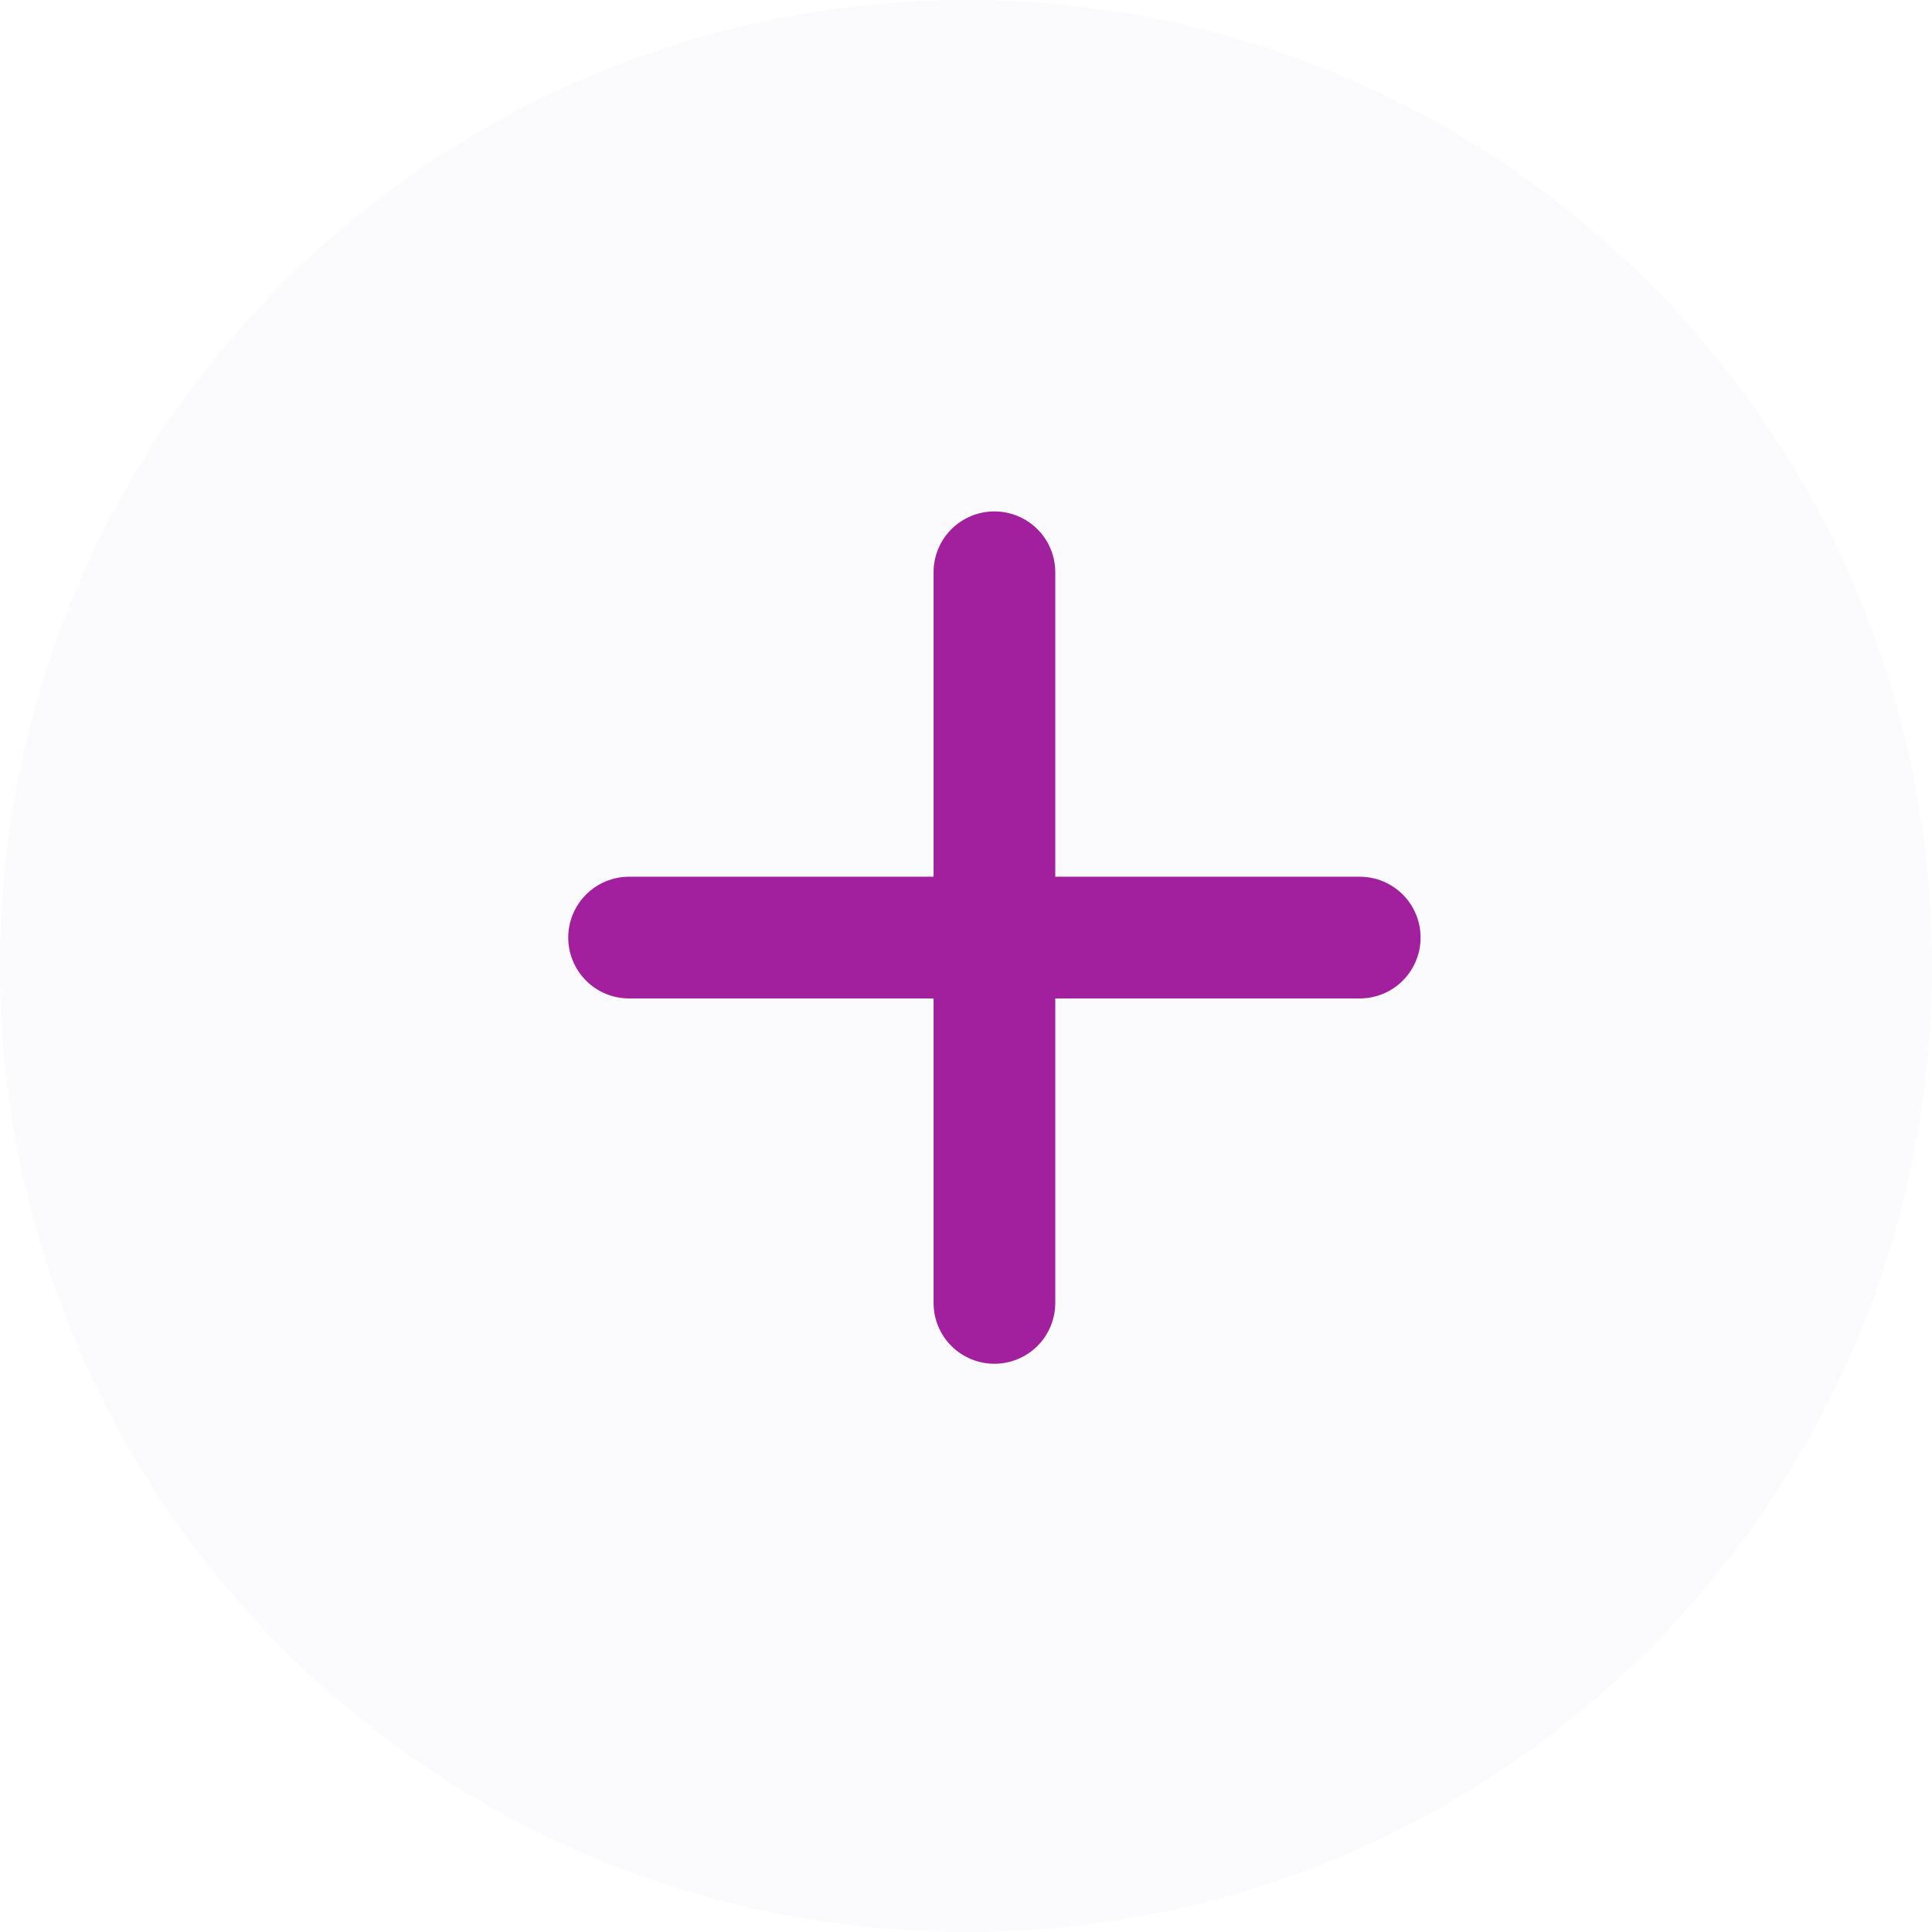
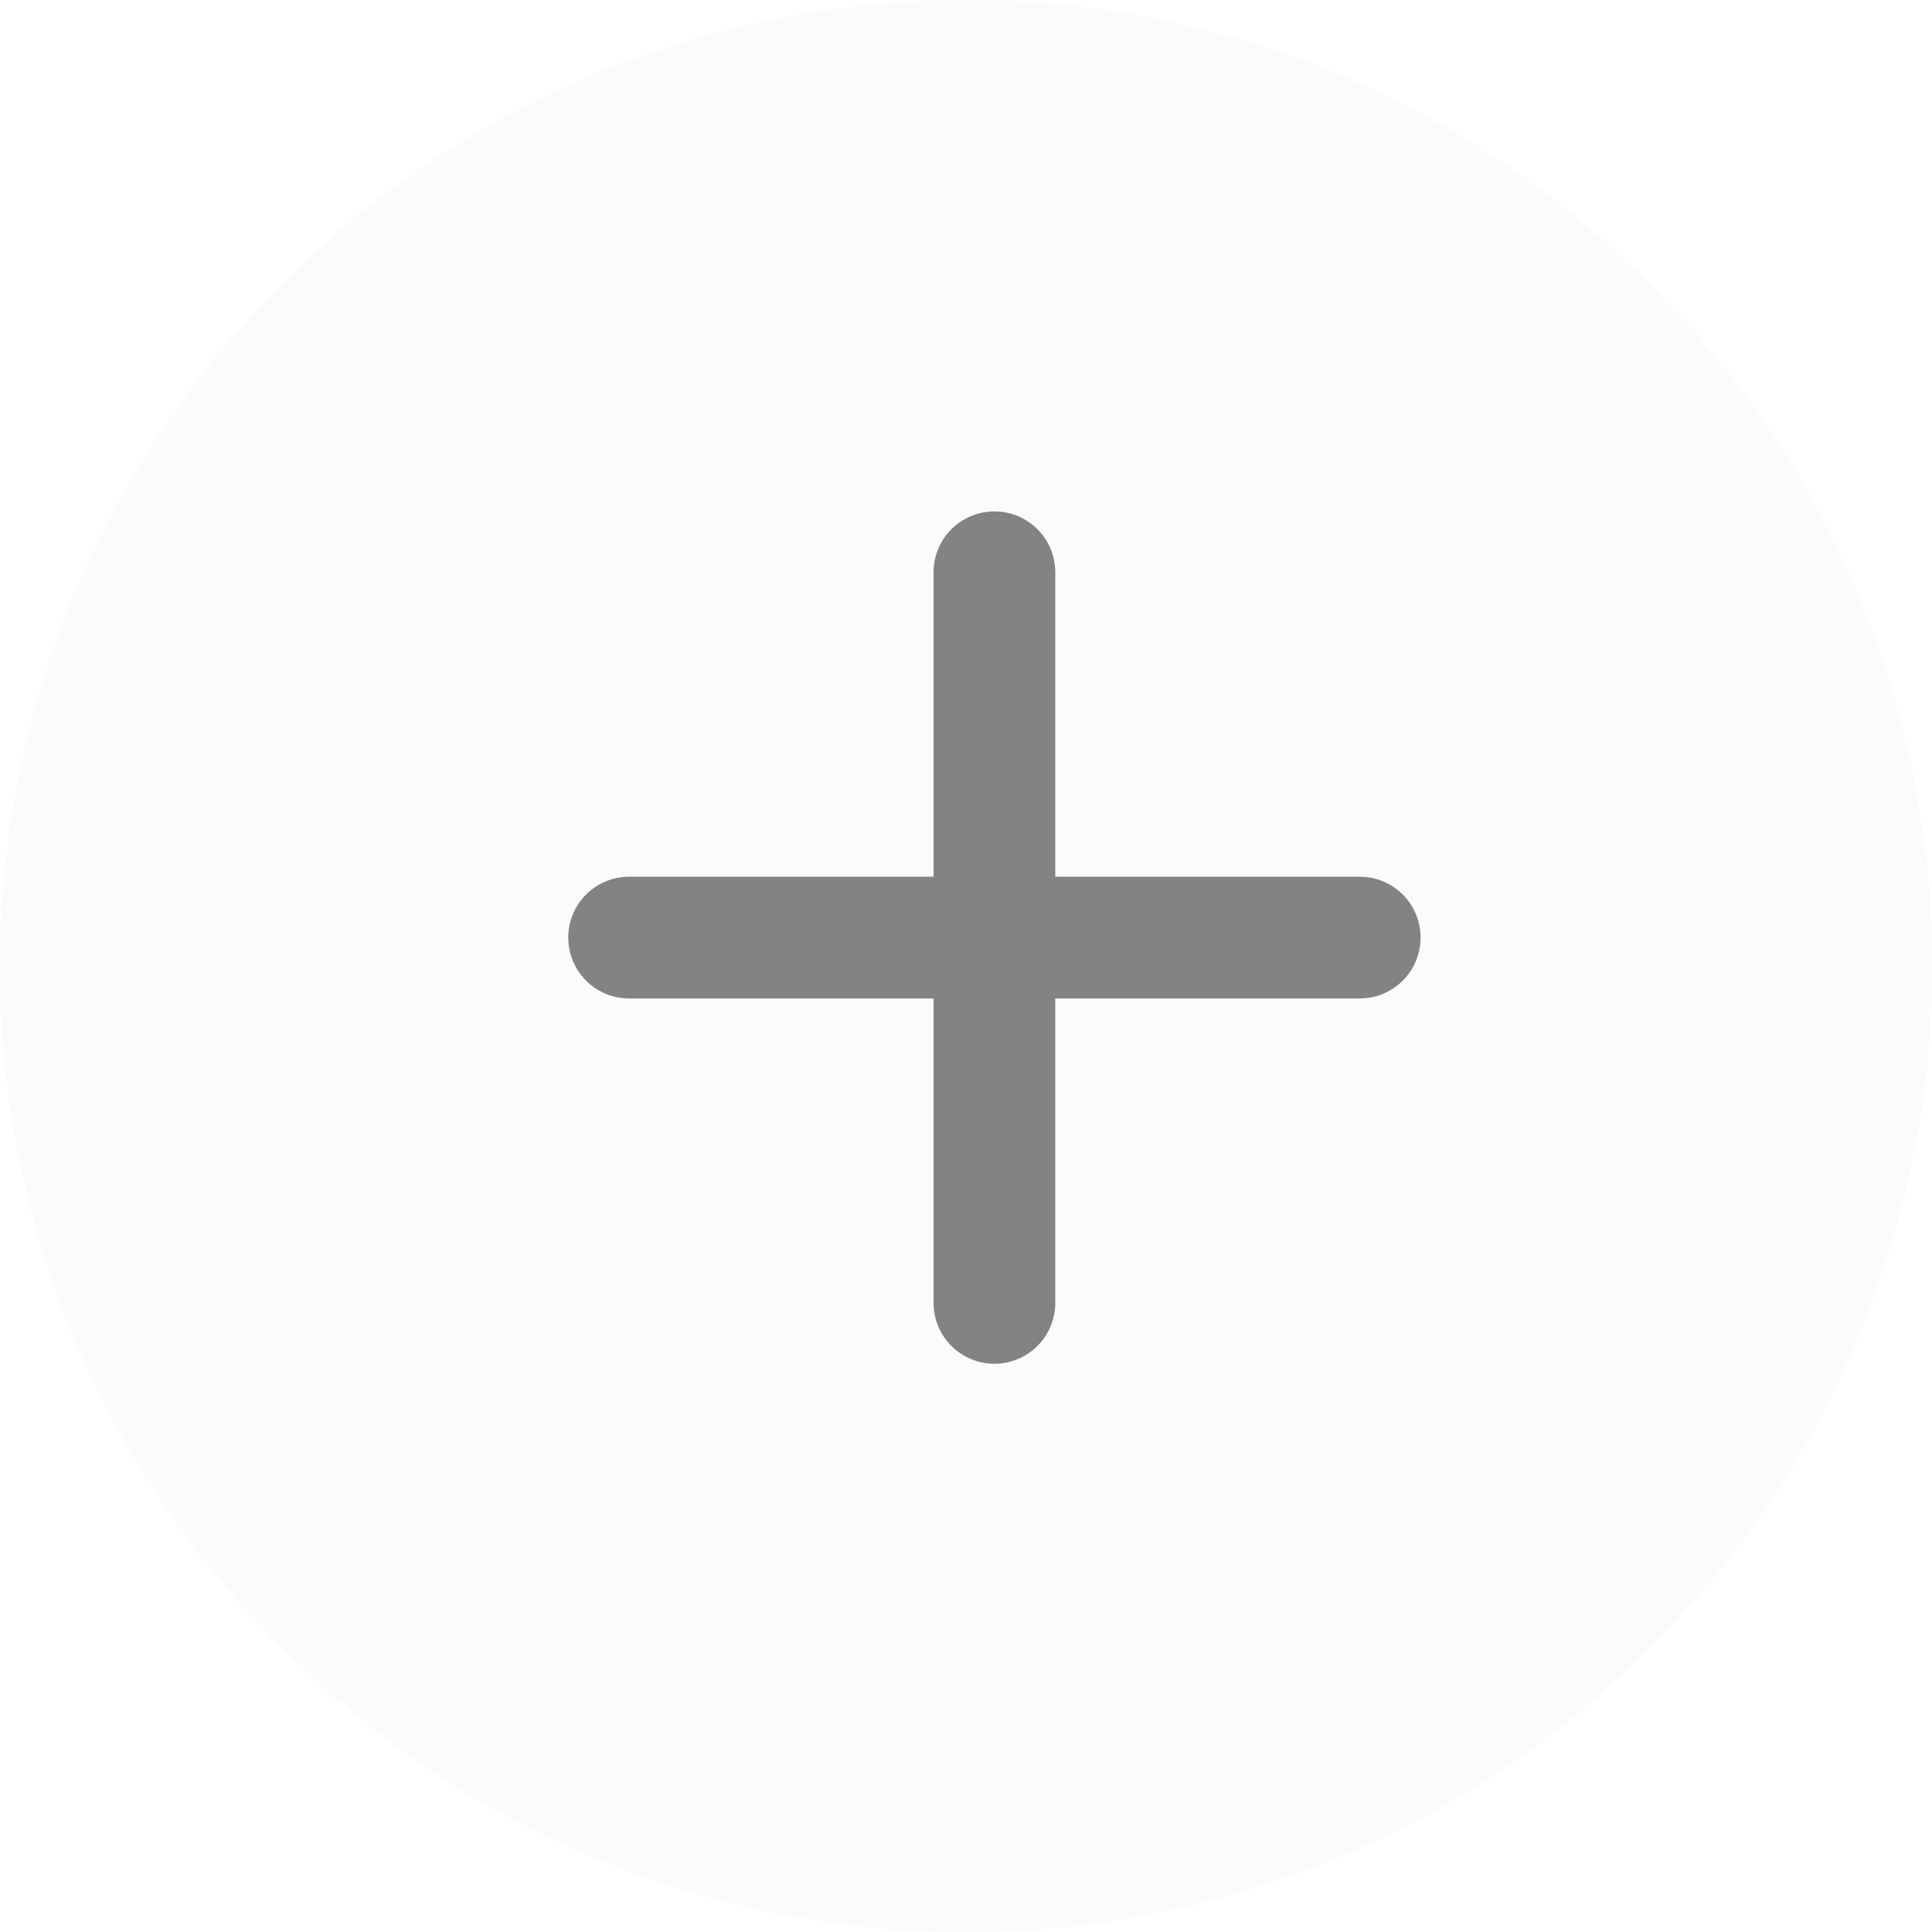
<svg xmlns="http://www.w3.org/2000/svg" width="34" height="34" viewBox="0 0 34 34" fill="none">
  <circle cx="17" cy="17" r="17" fill="#FBFBFD" />
-   <path d="M23.929 17.571H18.571V22.929C18.571 23.213 18.459 23.485 18.258 23.686C18.057 23.887 17.784 24 17.5 24C17.216 24 16.943 23.887 16.742 23.686C16.541 23.485 16.429 23.213 16.429 22.929V17.571H11.071C10.787 17.571 10.515 17.459 10.314 17.258C10.113 17.057 10 16.784 10 16.5C10 16.216 10.113 15.943 10.314 15.742C10.515 15.541 10.787 15.429 11.071 15.429H16.429V10.071C16.429 9.787 16.541 9.515 16.742 9.314C16.943 9.113 17.216 9 17.5 9C17.784 9 18.057 9.113 18.258 9.314C18.459 9.515 18.571 9.787 18.571 10.071V15.429H23.929C24.213 15.429 24.485 15.541 24.686 15.742C24.887 15.943 25 16.216 25 16.5C25 16.784 24.887 17.057 24.686 17.258C24.485 17.459 24.213 17.571 23.929 17.571Z" fill="#A2209E" />
+   <path d="M23.929 17.571H18.571V22.929C18.571 23.213 18.459 23.485 18.258 23.686C18.057 23.887 17.784 24 17.5 24C17.216 24 16.943 23.887 16.742 23.686C16.541 23.485 16.429 23.213 16.429 22.929V17.571H11.071C10.787 17.571 10.515 17.459 10.314 17.258C10.113 17.057 10 16.784 10 16.5C10 16.216 10.113 15.943 10.314 15.742C10.515 15.541 10.787 15.429 11.071 15.429H16.429V10.071C16.429 9.787 16.541 9.515 16.742 9.314C16.943 9.113 17.216 9 17.5 9C17.784 9 18.057 9.113 18.258 9.314C18.459 9.515 18.571 9.787 18.571 10.071V15.429H23.929C24.213 15.429 24.485 15.541 24.686 15.742C24.887 15.943 25 16.216 25 16.5C25 16.784 24.887 17.057 24.686 17.258C24.485 17.459 24.213 17.571 23.929 17.571Z" fill="#838383" />
</svg>
